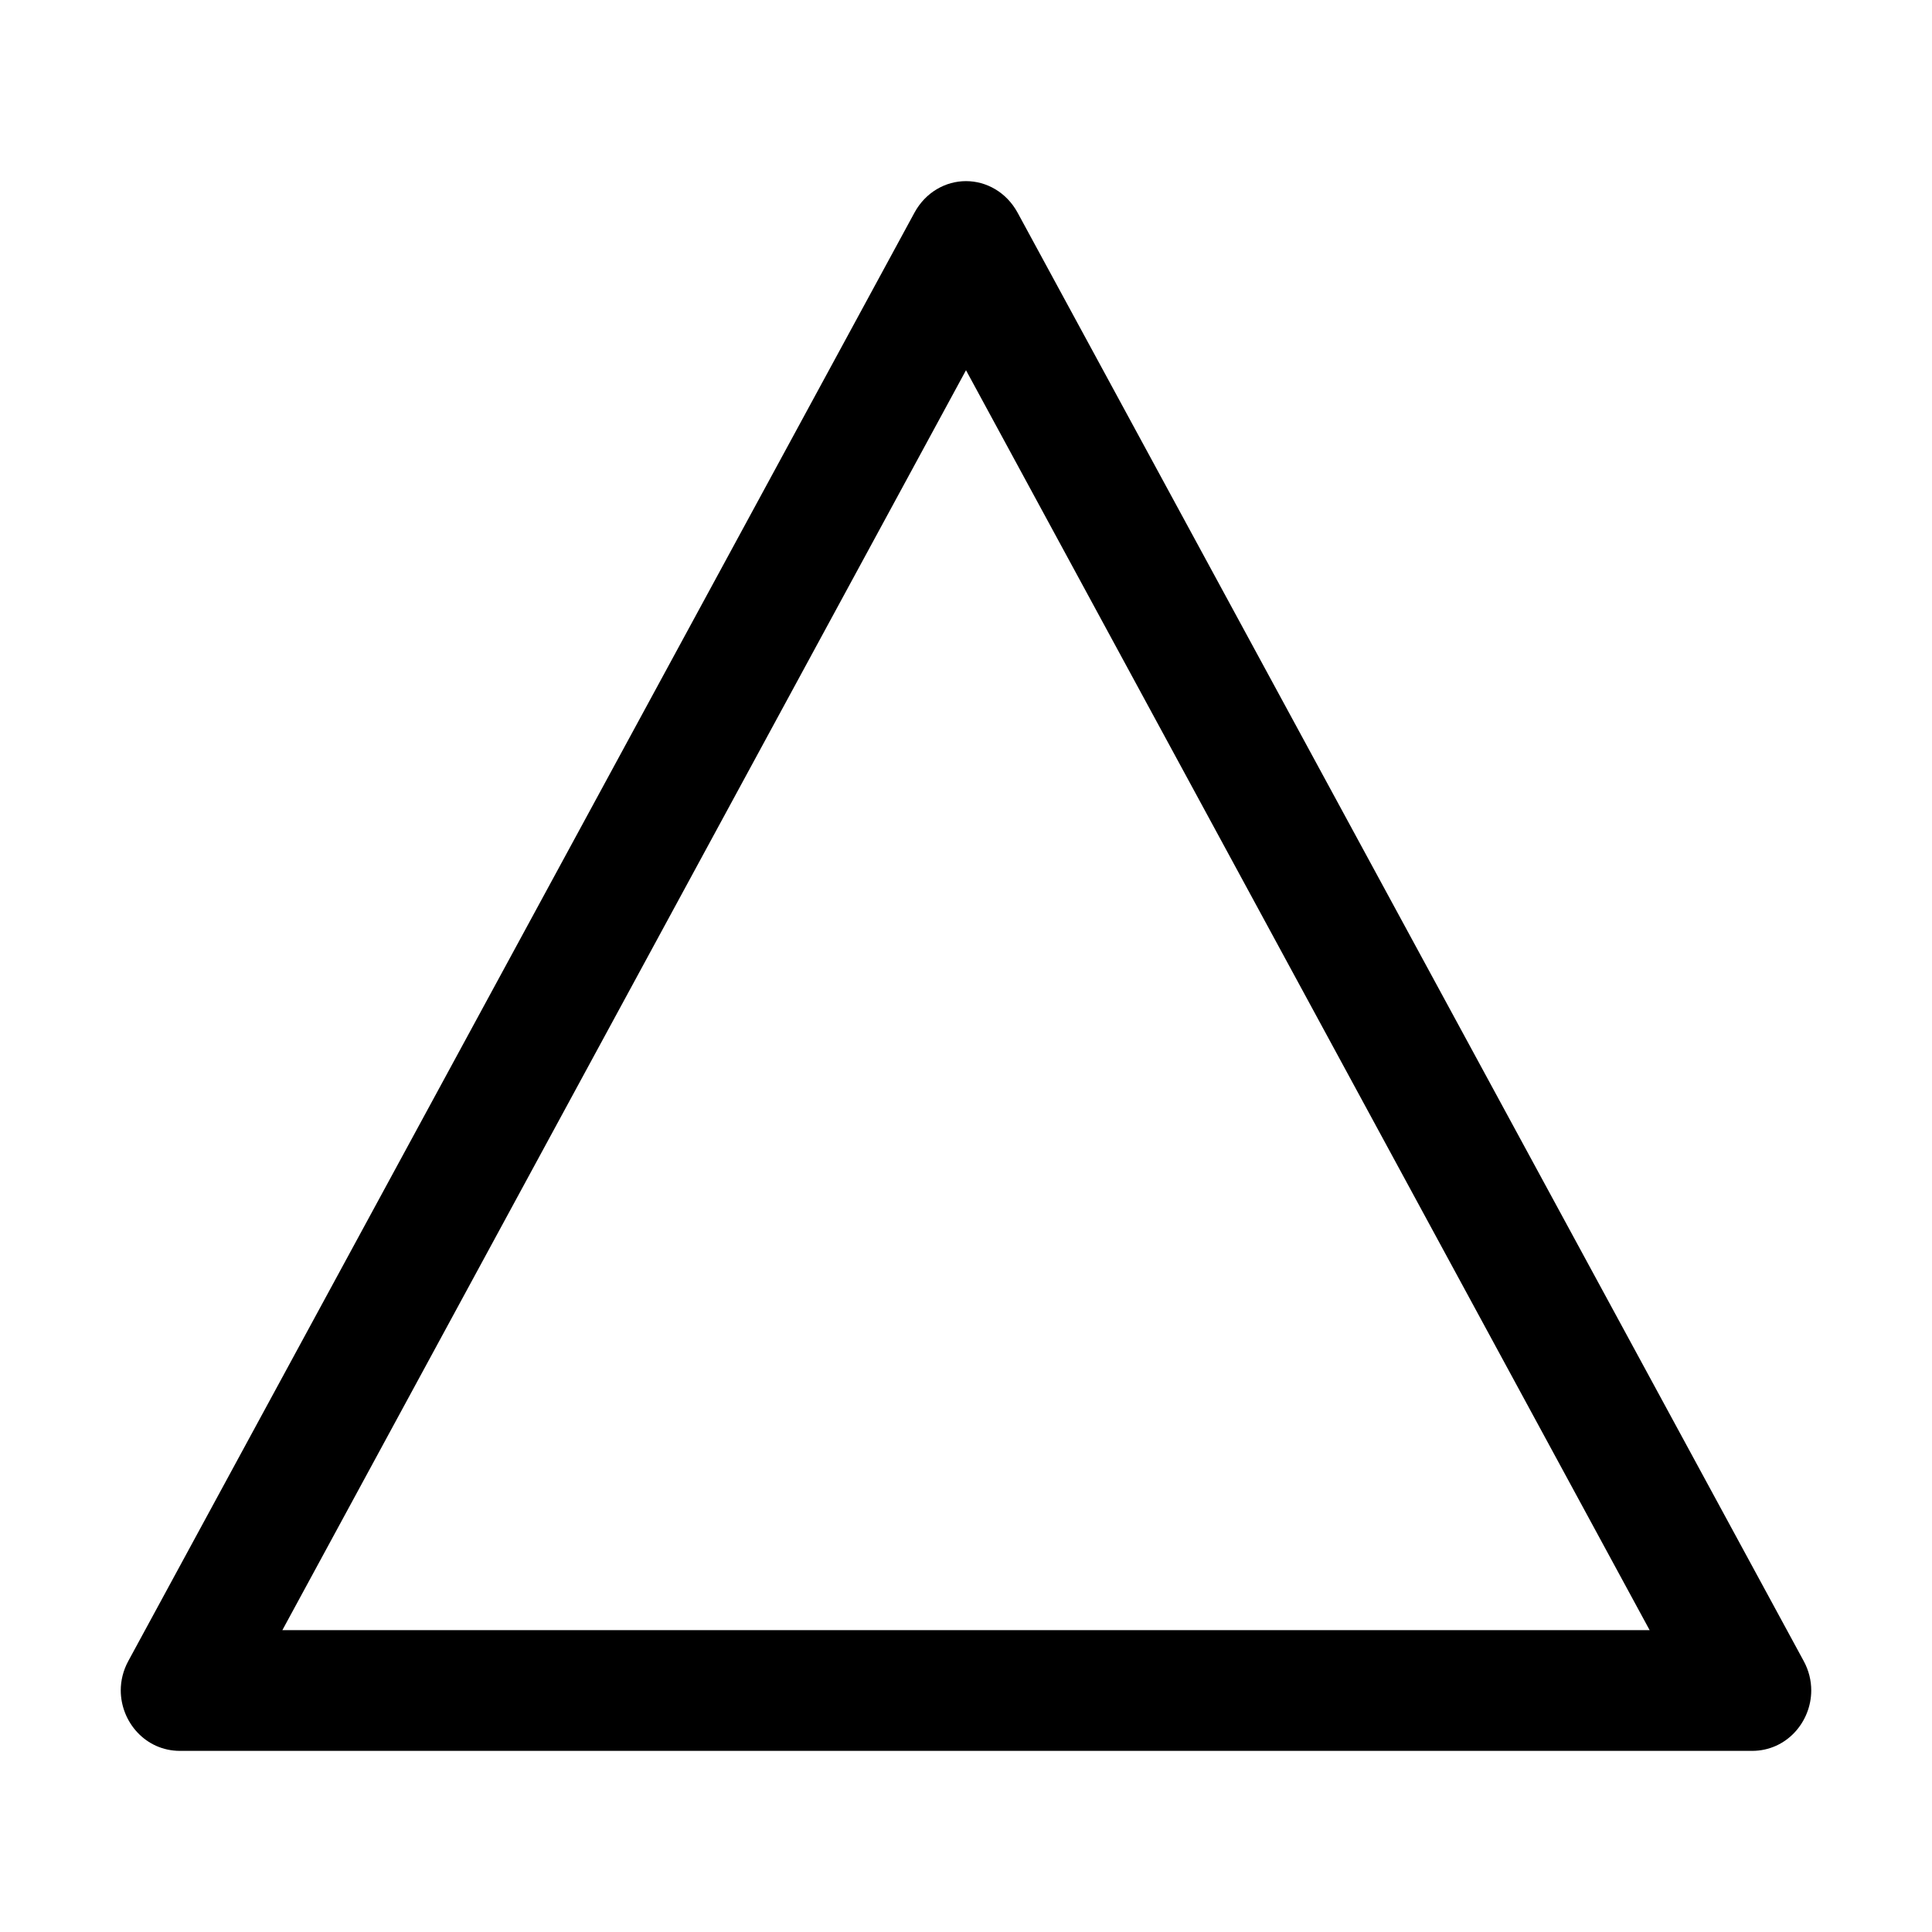
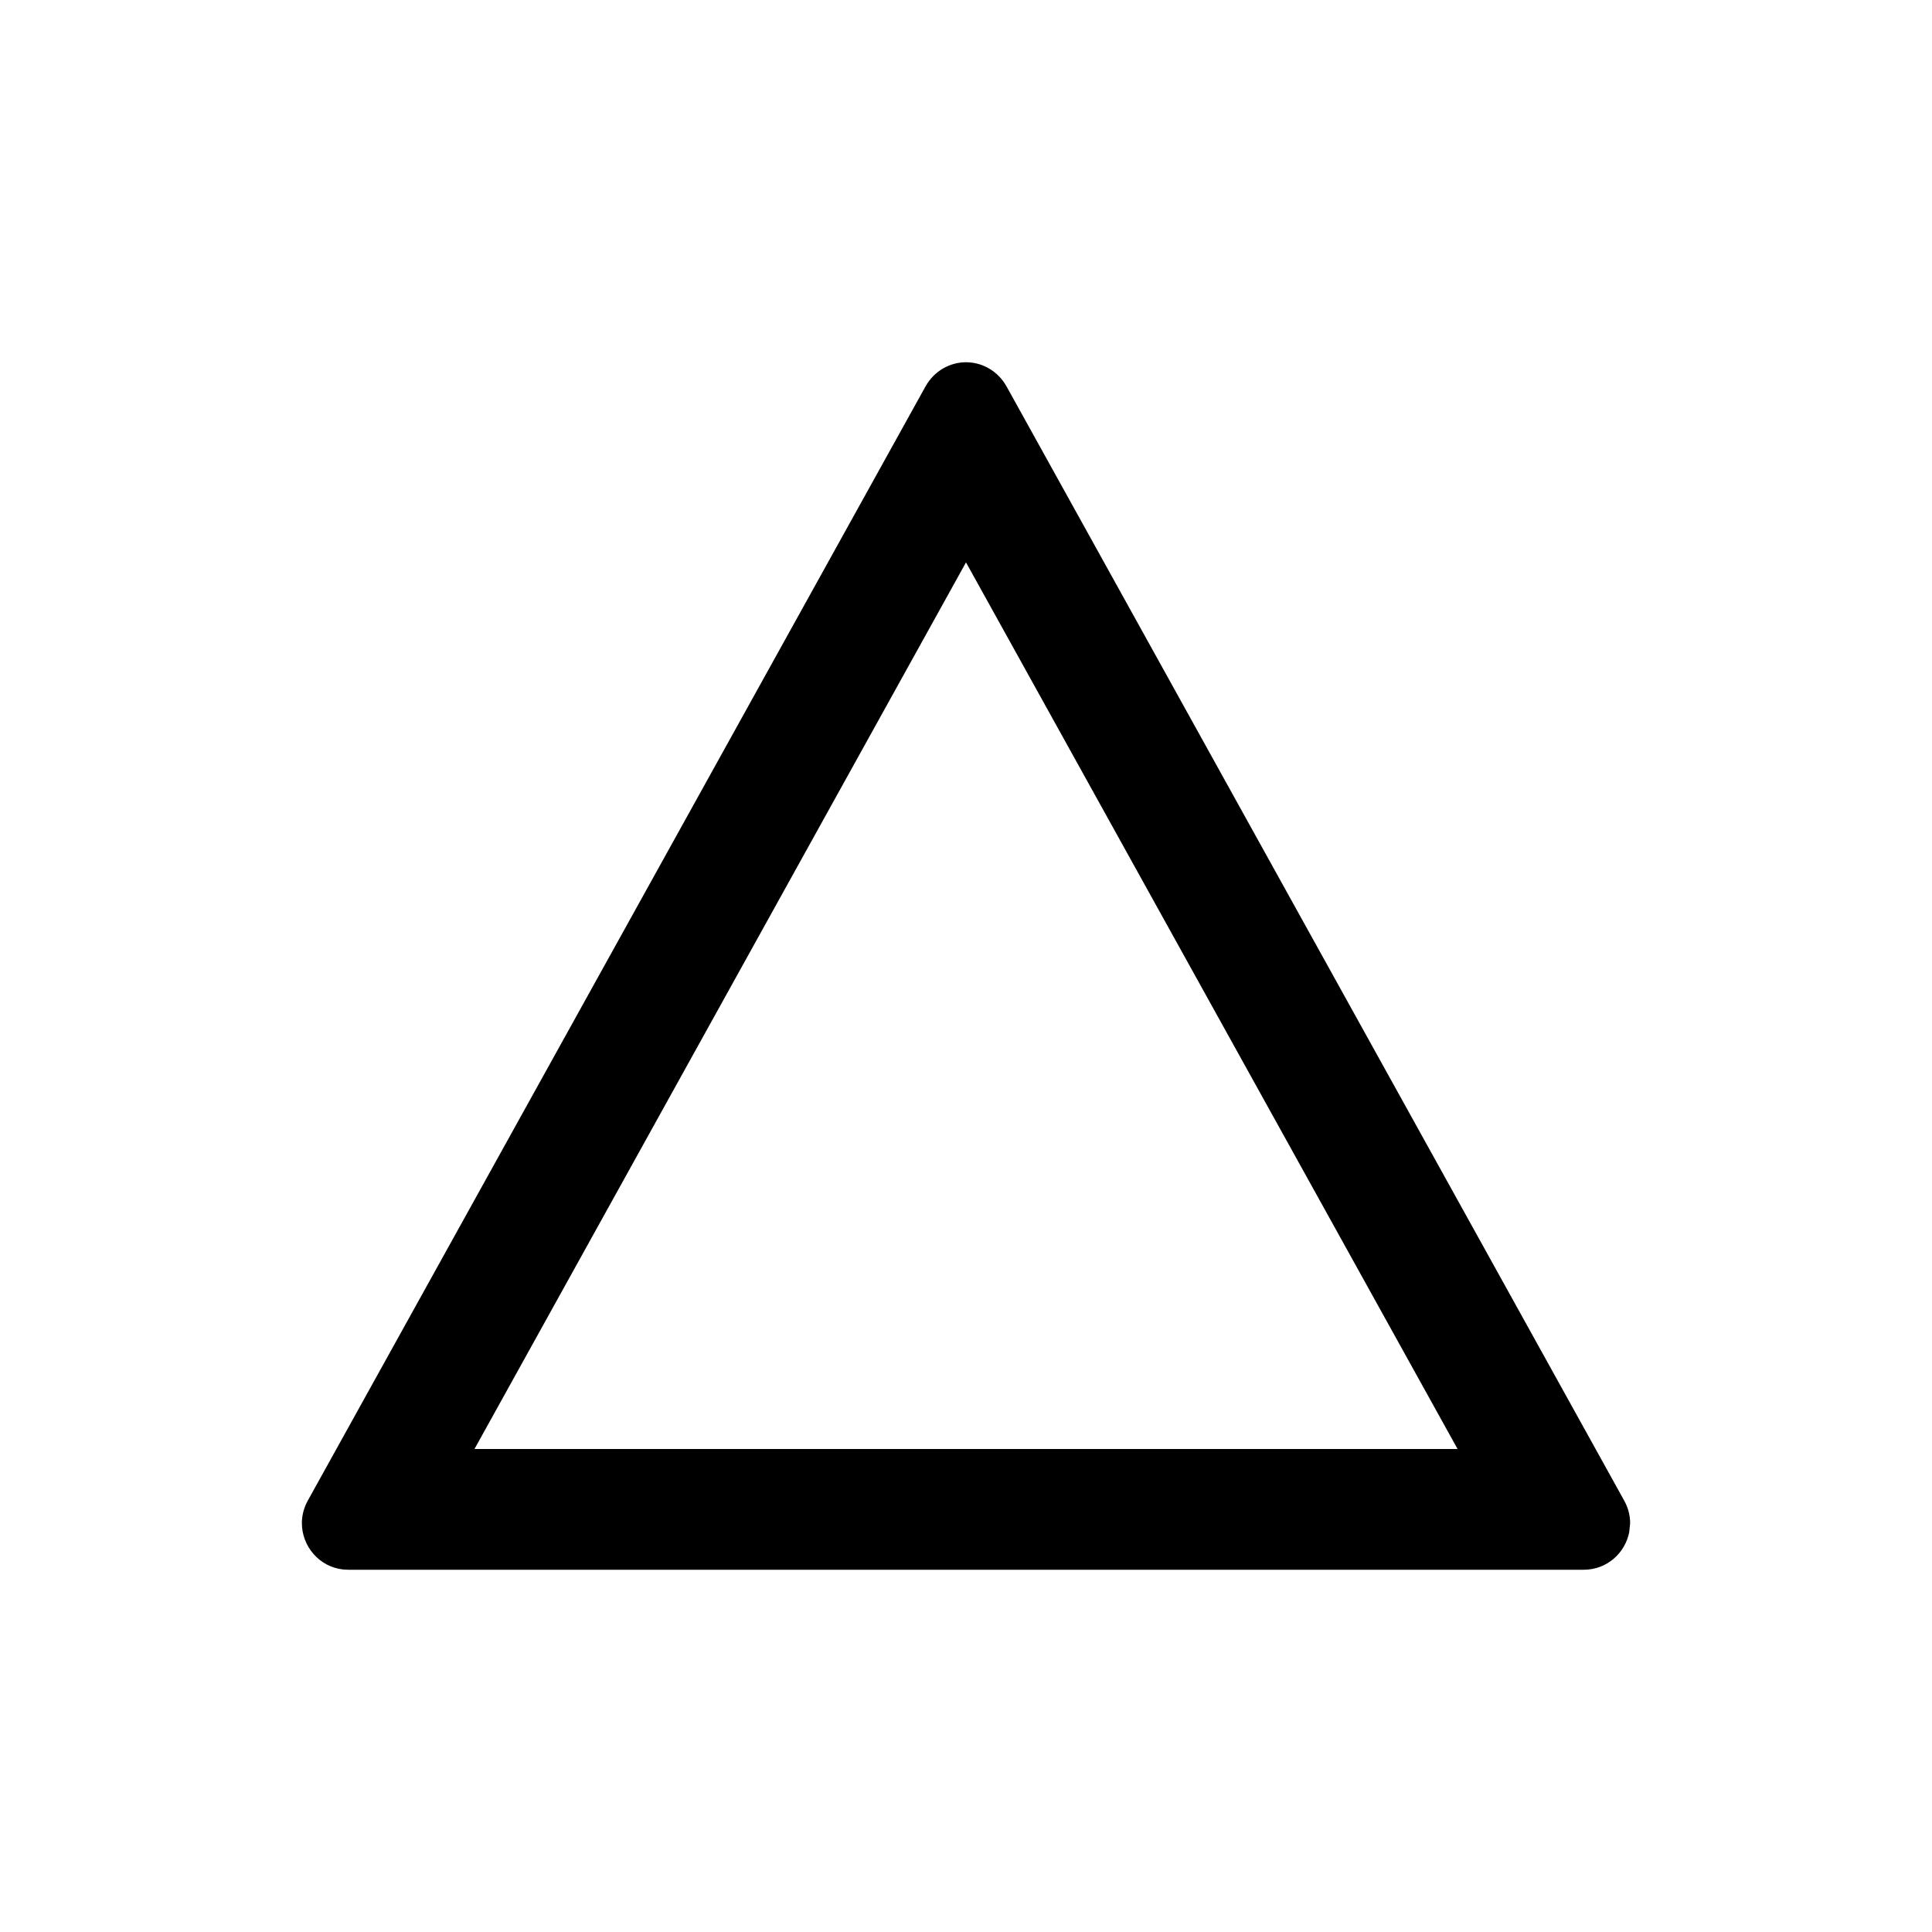
<svg xmlns="http://www.w3.org/2000/svg" width="32" height="32" viewBox="0 0 32 32" fill="none">
-   <path d="M29.875 27.512L16.856 3.525C16.669 3.181 16.335 3 16 3C15.665 3 15.331 3.181 15.145 3.525L2.125 27.512C2.039 27.67 2 27.837 2 28C2.002 28.523 2.411 29 2.981 29H29.02C29.589 29 29.999 28.523 30 28C30 27.837 29.961 27.67 29.875 27.512ZM4.677 27L16 6.132L27.323 27H4.677Z" fill="currentColor" />
+   <path d="M16 6C16.263 6 16.526 6.139 16.673 6.403L26.902 24.855C26.97 24.977 27 25.105 27 25.23L26.985 25.379C26.917 25.719 26.621 26 26.23 26H5.771L5.688 25.996C5.284 25.954 5.001 25.608 5 25.23C5 25.105 5.03 24.977 5.098 24.855L15.328 6.403C15.475 6.139 15.737 6 16 6ZM7.859 24H24.142L16 9.315L7.859 24Z" fill="currentColor" />
</svg>
